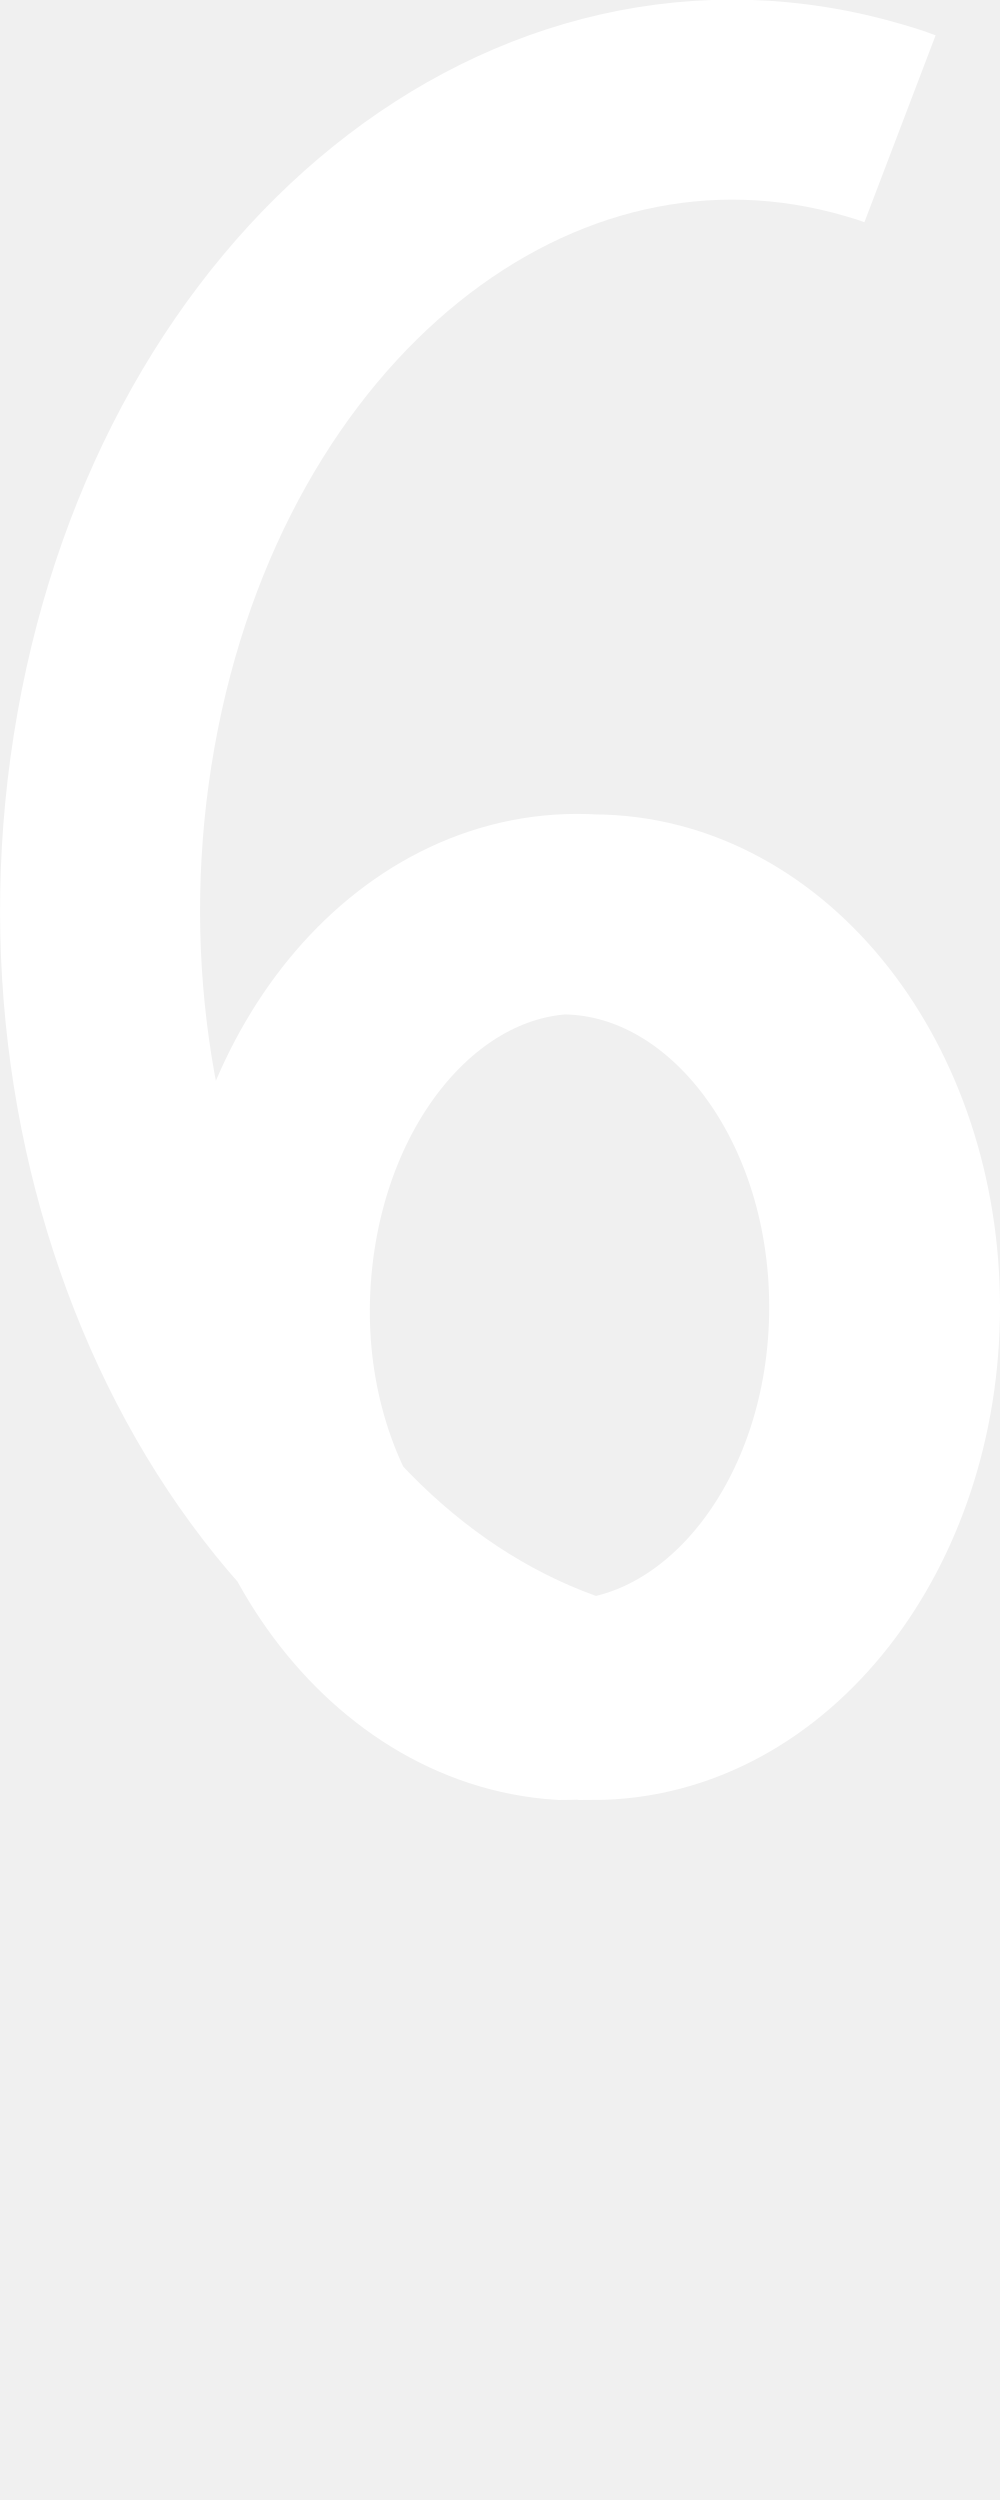
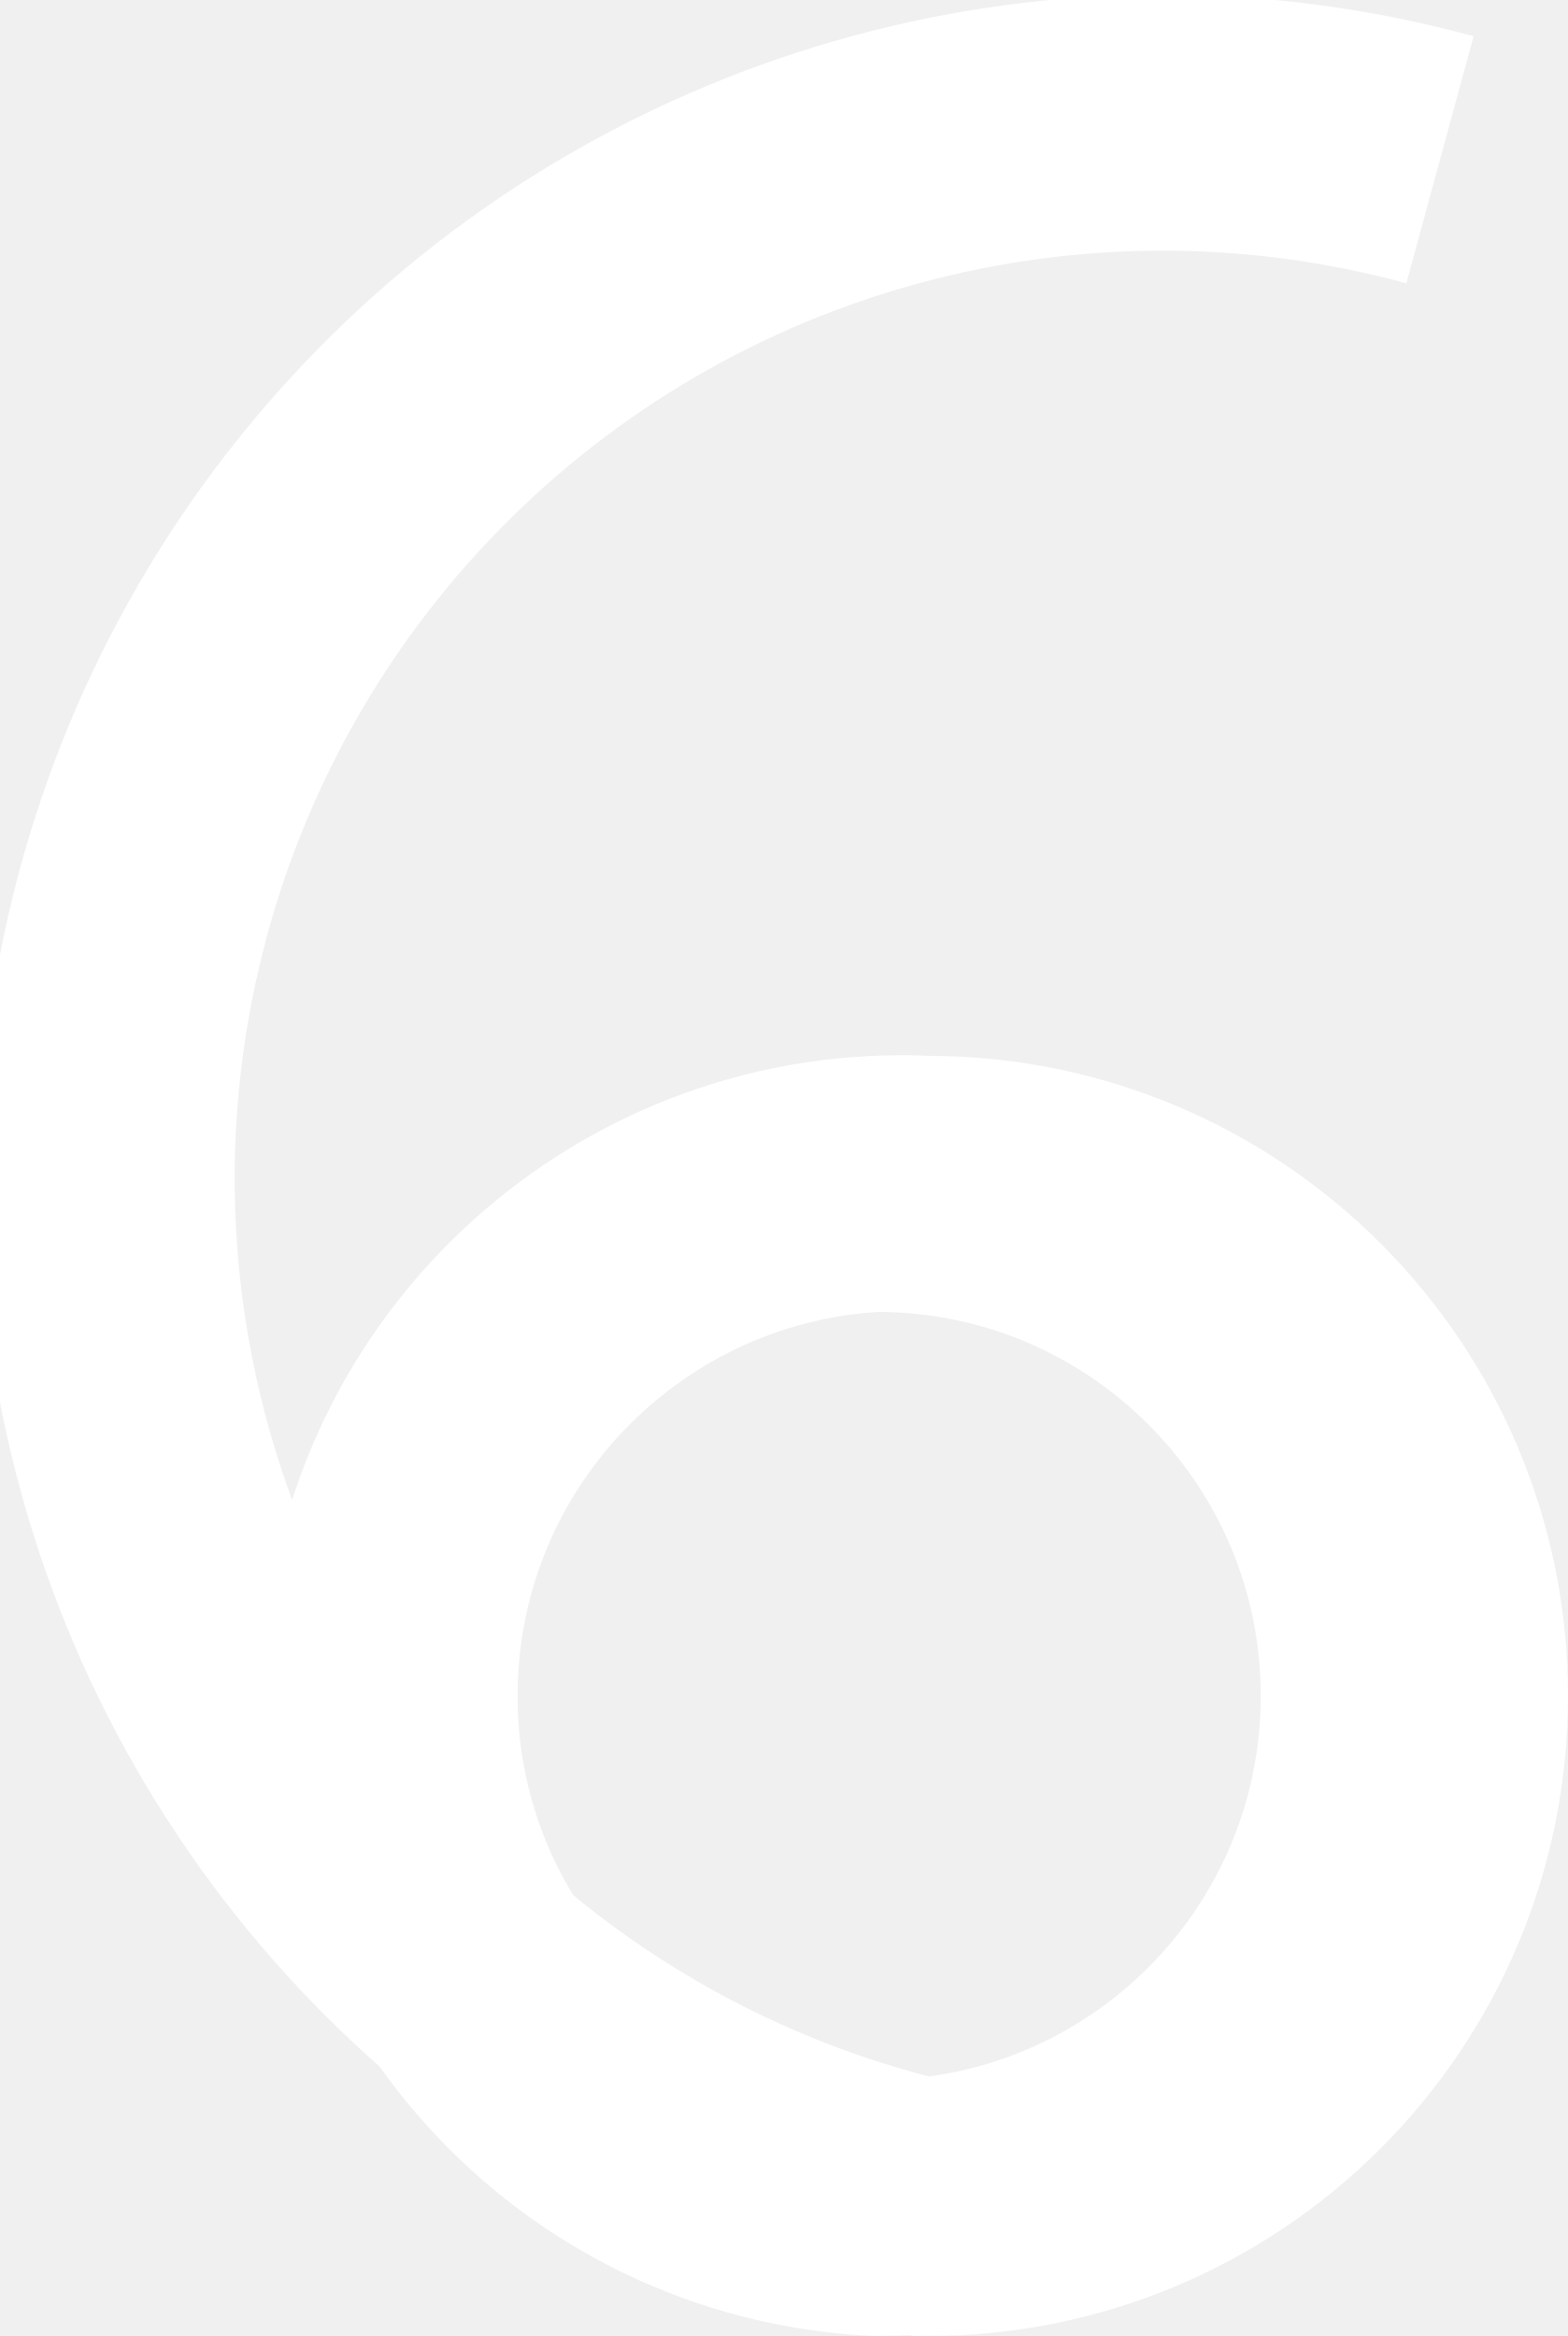
- <svg xmlns="http://www.w3.org/2000/svg" id="Layer_1" data-name="Layer 1" viewBox="0 0 25 62.5">
+ <svg xmlns="http://www.w3.org/2000/svg" id="Layer_1" data-name="Layer 1" viewBox="0 0 30.62 45.62">
  <defs>
-     <style>.cls-1,.cls-2{fill:none;}.cls-2{stroke:#fff;stroke-width:5px;}</style>
+     <style>.cls-1{fill:none;stroke:#fff;stroke-width:5px;}</style>
  </defs>
-   <rect class="cls-1" x="2.5" y="2.5" width="20" height="20" />
-   <rect class="cls-1" x="2.5" y="42.5" width="20" height="20" />
-   <path class="cls-2" d="M11.55,20.36c4.24,0,7.68,4.39,7.68,9.82S15.79,40,11.55,40C7.31,39.73,4,35.11,4.26,29.69s3.82-9.6,8.06-9.33c4.24,0,7.68,4.39,7.68,9.82S16.56,40,12.32,40C3.79,37.51-1.54,26.66.4,15.75S10.83-2,19.36.51c.21.06.43.13.64.21" transform="translate(2.5 2.5)" />
+   <path class="cls-1" d="M30,40a10,10,0,0,1,0,20,10,10,0,0,1,1-20,10,10,0,0,1,0,20A20.62,20.62,0,1,1,41,20" transform="translate(-12.88 -16.88)" />
</svg>
